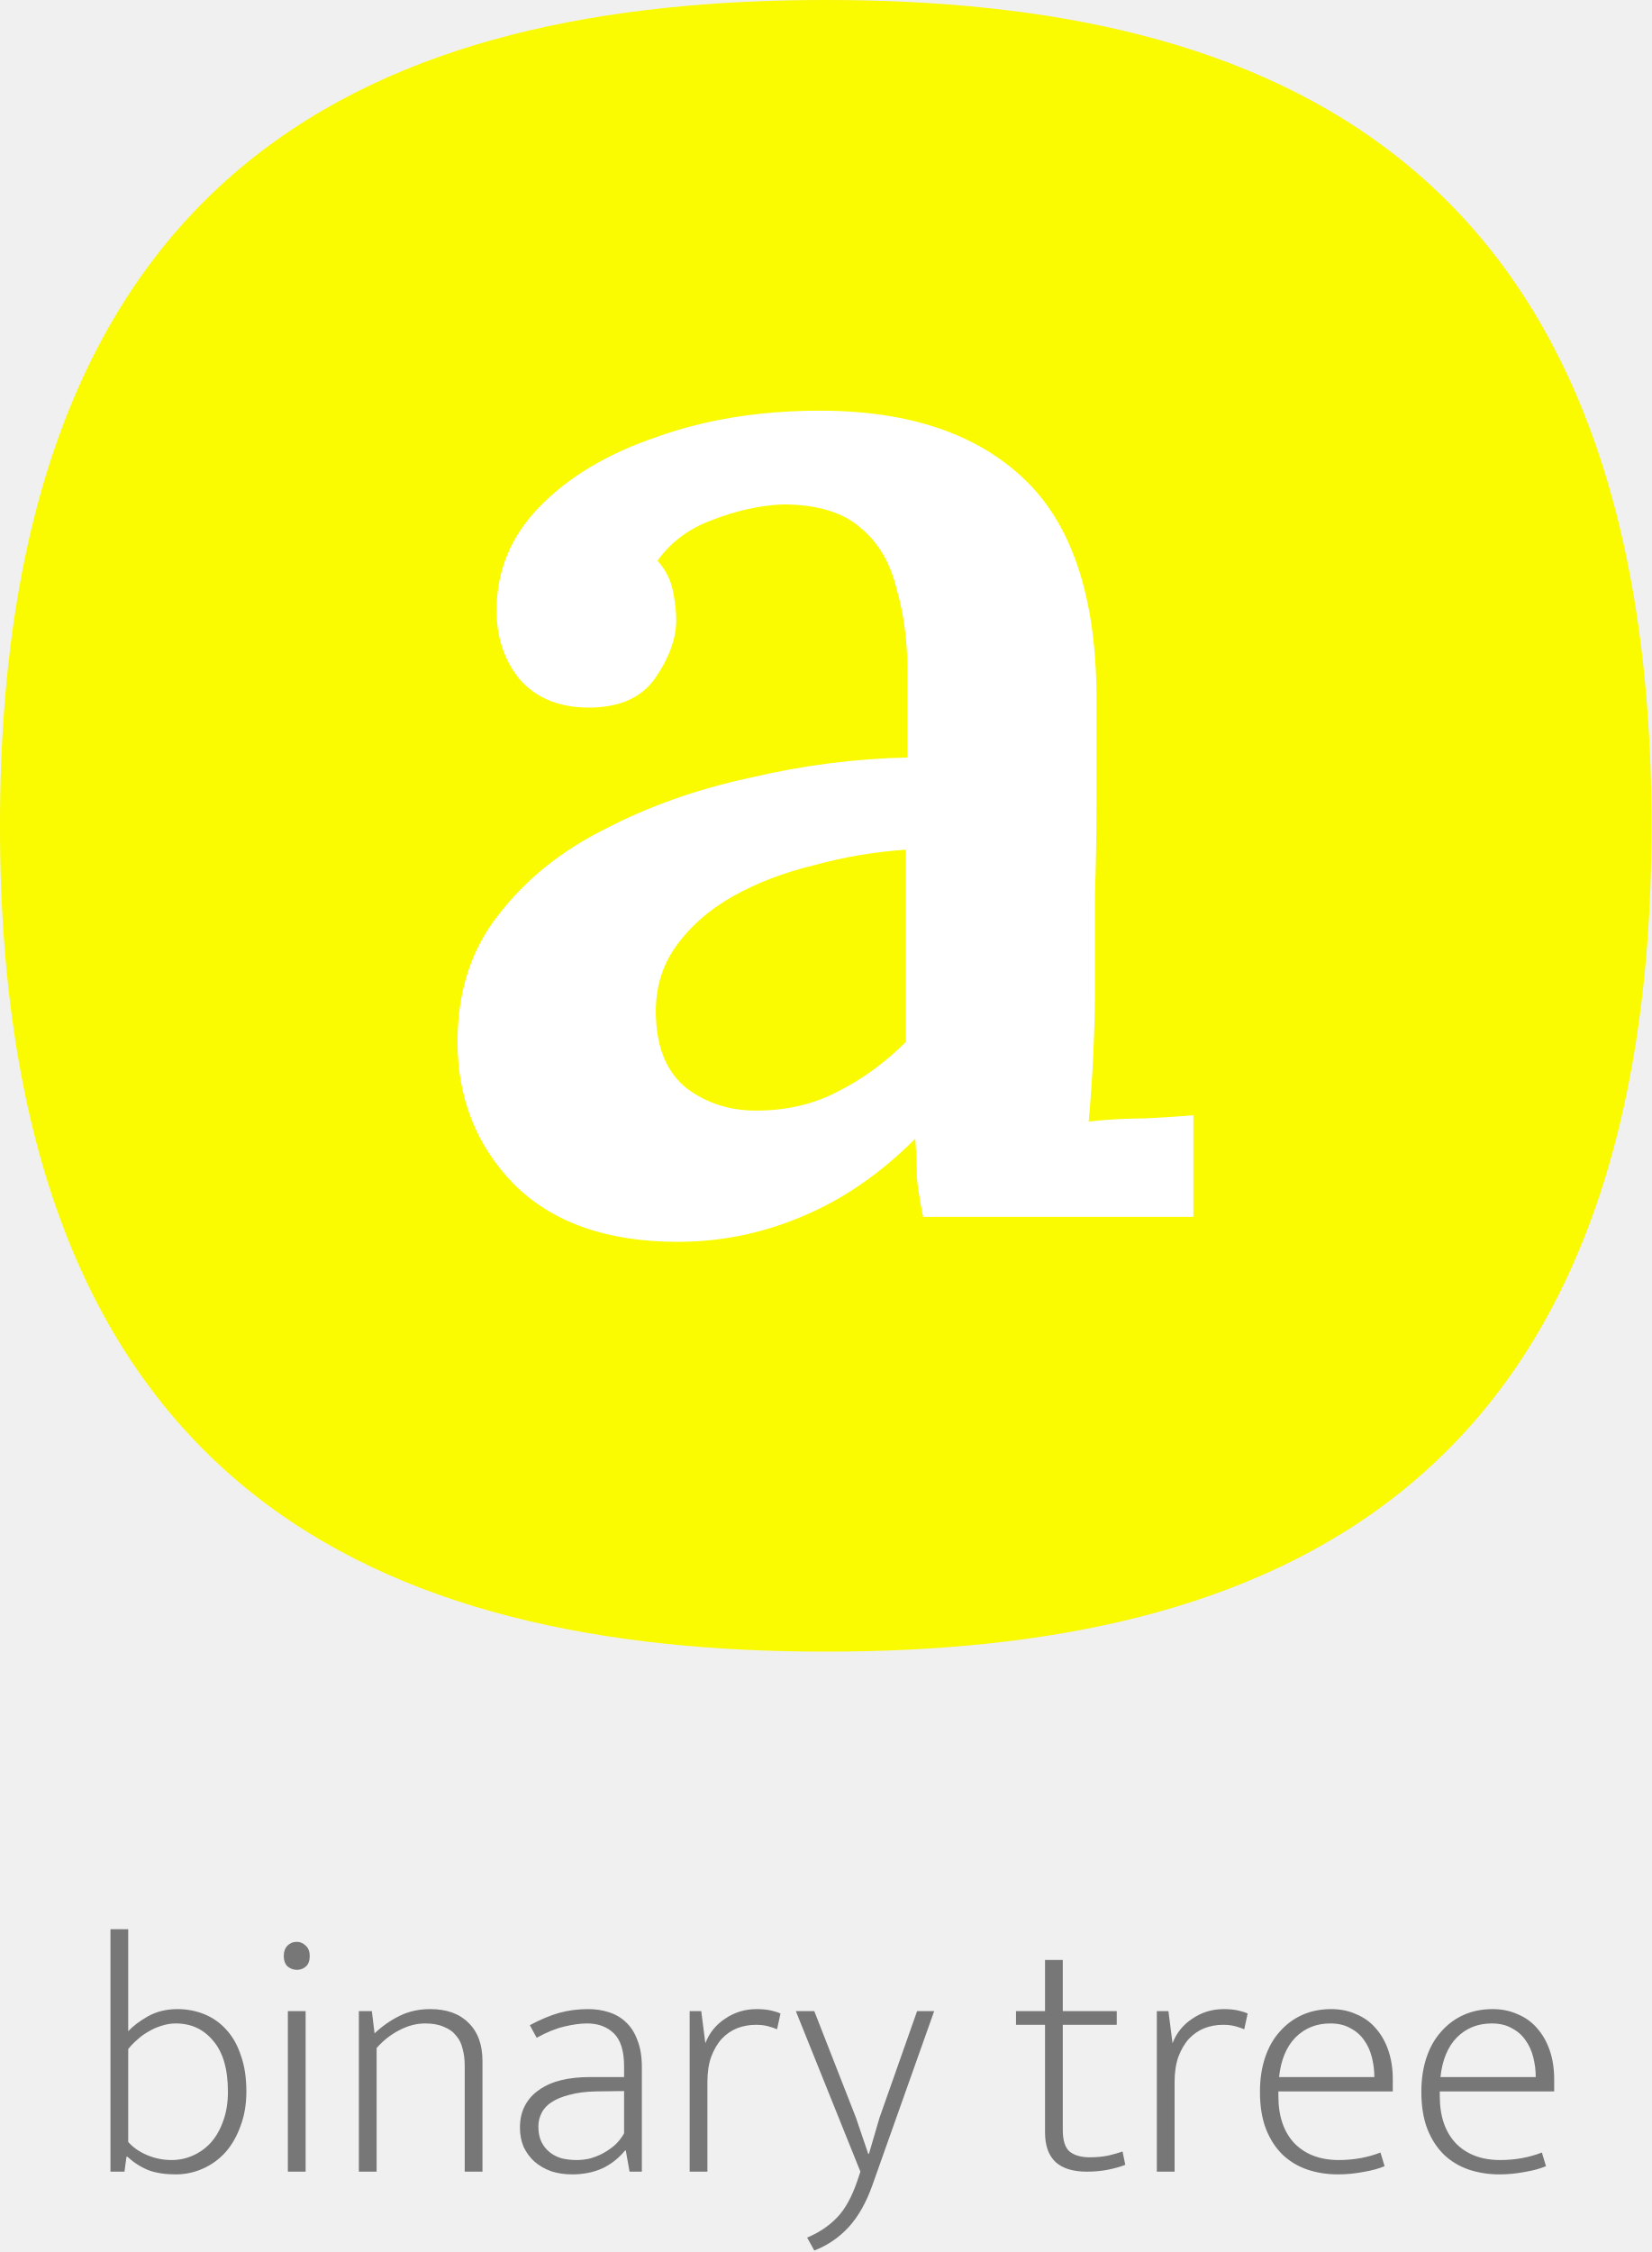
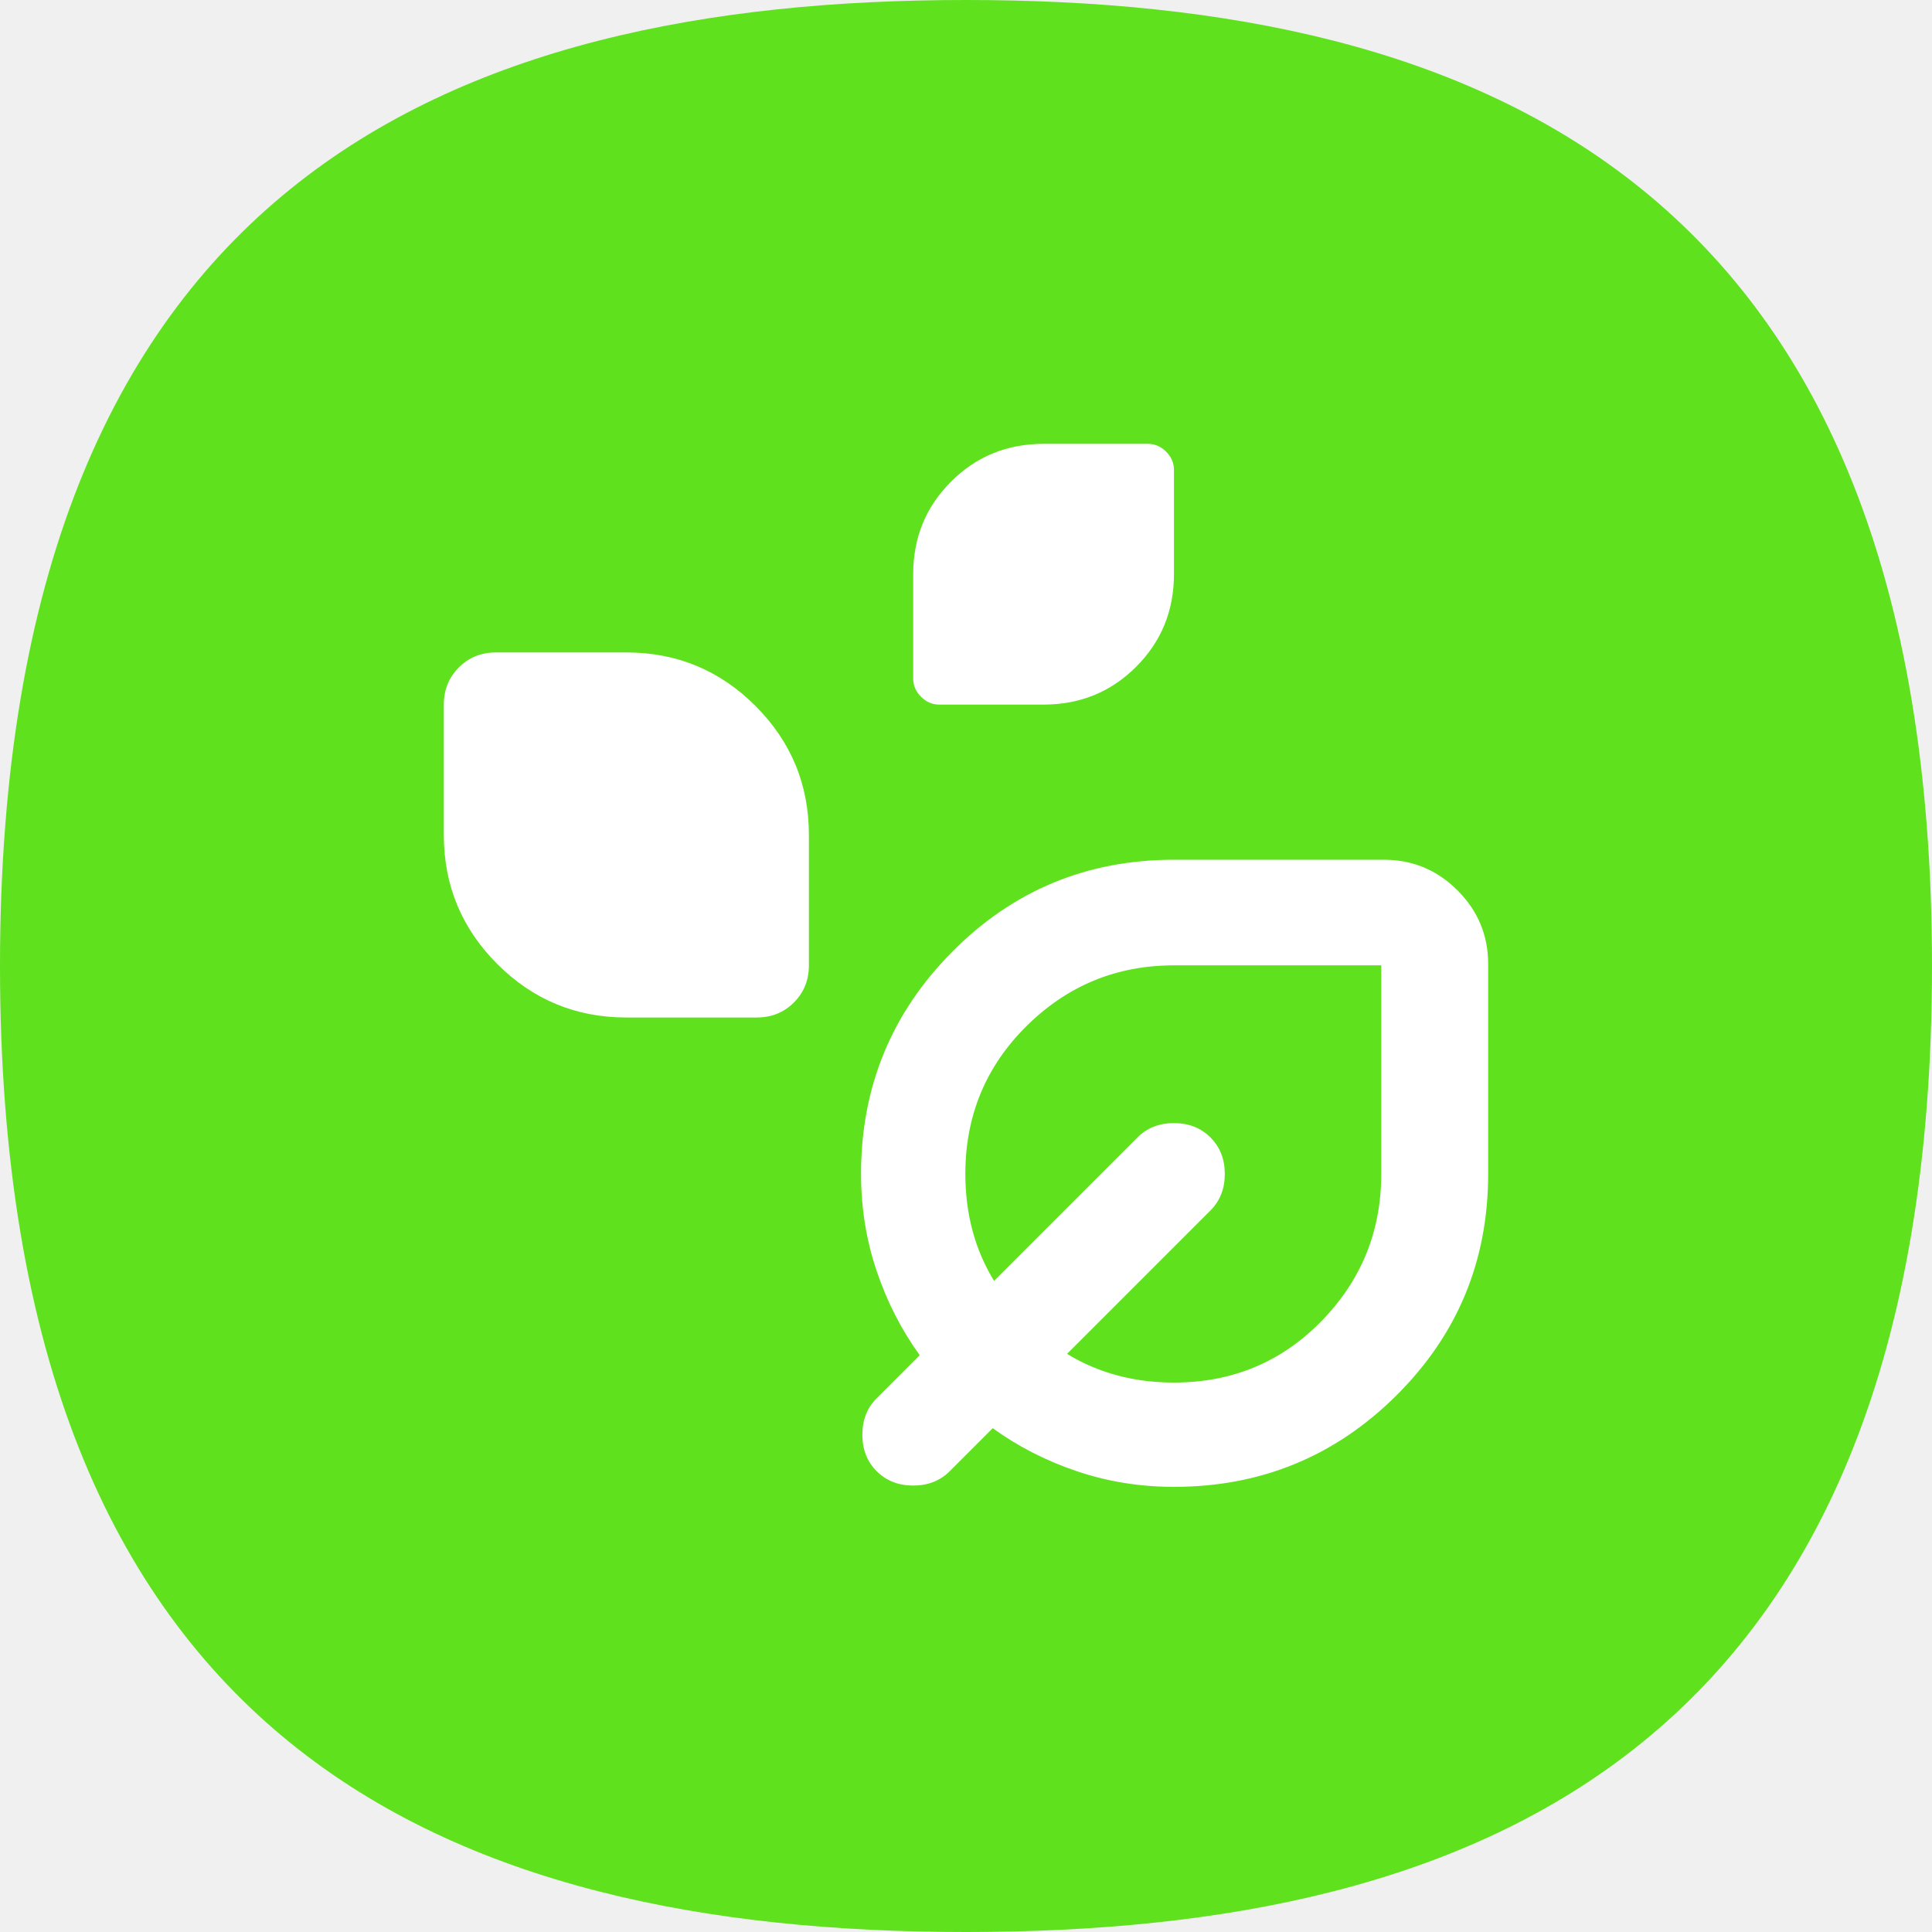
- <svg xmlns="http://www.w3.org/2000/svg" height="140" viewBox="0 0 740 1009" fill="none">
-   <path d="M110.389 937.045C110.389 942.757 109.522 947.908 107.788 952.498C106.156 957.088 103.912 961.015 101.056 964.279C98.2 967.441 94.834 969.889 90.958 971.623C87.082 973.357 83.002 974.224 78.718 974.224C74.026 974.224 69.997 973.612 66.631 972.388C63.265 971.062 60.052 969.022 56.992 966.268H56.686L55.768 973H49.495V864.37H57.451V910.117C59.593 907.771 62.551 905.527 66.325 903.385C70.201 901.243 74.587 900.172 79.483 900.172C83.767 900.172 87.796 900.937 91.57 902.467C95.344 903.997 98.608 906.292 101.362 909.352C104.218 912.412 106.411 916.288 107.941 920.98C109.573 925.57 110.389 930.925 110.389 937.045ZM102.127 937.198C102.127 927.1 99.934 919.501 95.548 914.401C91.264 909.199 85.654 906.598 78.718 906.598C76.576 906.598 74.434 906.955 72.292 907.669C70.252 908.281 68.314 909.148 66.478 910.27C64.642 911.29 62.959 912.514 61.429 913.942C59.899 915.268 58.573 916.645 57.451 918.073V959.689C59.491 962.035 62.245 963.973 65.713 965.503C69.283 967.033 73.006 967.798 76.882 967.798C80.248 967.798 83.41 967.135 86.368 965.809C89.428 964.483 92.131 962.545 94.477 959.995C96.823 957.343 98.659 954.13 99.985 950.356C101.413 946.48 102.127 942.094 102.127 937.198ZM128.983 973V901.09H136.939V973H128.983ZM133.114 882.577C131.482 882.577 130.054 882.067 128.83 881.047C127.708 879.925 127.147 878.395 127.147 876.457C127.147 874.417 127.708 872.836 128.83 871.714C129.952 870.592 131.329 870.031 132.961 870.031C134.491 870.031 135.817 870.592 136.939 871.714C138.163 872.734 138.775 874.315 138.775 876.457C138.775 878.497 138.214 880.027 137.092 881.047C135.97 882.067 134.644 882.577 133.114 882.577ZM168.75 973H160.794V901.09H166.608L167.832 911.035C171.3 907.771 175.023 905.17 179.001 903.232C183.081 901.192 187.671 900.172 192.771 900.172C200.115 900.172 205.827 902.212 209.907 906.292C214.089 910.372 216.18 916.084 216.18 923.428V973H208.224V925.417C208.224 922.765 207.918 920.317 207.306 918.073C206.796 915.727 205.827 913.738 204.399 912.106C203.073 910.372 201.237 909.046 198.891 908.128C196.647 907.108 193.842 906.598 190.476 906.598C186.6 906.598 182.724 907.618 178.848 909.658C175.074 911.596 171.708 914.248 168.75 917.614V973ZM237.404 907.363C242.198 904.813 246.584 902.977 250.562 901.855C254.642 900.733 258.977 900.172 263.567 900.172C266.831 900.172 269.891 900.631 272.747 901.549C275.705 902.467 278.255 903.946 280.397 905.986C282.641 908.026 284.375 910.729 285.599 914.095C286.925 917.359 287.588 921.388 287.588 926.182V973H282.08L280.397 963.514H280.091C277.133 967.084 273.665 969.787 269.687 971.623C265.709 973.357 261.272 974.224 256.376 974.224C253.01 974.224 249.899 973.765 247.043 972.847C244.187 971.827 241.688 970.399 239.546 968.563C237.506 966.727 235.874 964.534 234.65 961.984C233.528 959.332 232.967 956.425 232.967 953.263C232.967 949.489 233.732 946.174 235.262 943.318C236.792 940.462 238.934 938.116 241.688 936.28C244.442 934.342 247.706 932.914 251.48 931.996C255.356 931.078 259.64 930.619 264.332 930.619H279.632V925.876C279.632 918.94 278.102 913.993 275.042 911.035C271.982 908.077 268.004 906.598 263.108 906.598C260.15 906.598 256.733 907.057 252.857 907.975C248.981 908.893 244.85 910.576 240.464 913.024L237.404 907.363ZM279.632 936.892L266.933 937.045C262.343 937.147 258.416 937.657 255.152 938.575C251.888 939.391 249.185 940.513 247.043 941.941C245.003 943.267 243.524 944.899 242.606 946.837C241.688 948.673 241.229 950.662 241.229 952.804C241.229 955.456 241.688 957.751 242.606 959.689C243.524 961.525 244.748 963.055 246.278 964.279C247.808 965.503 249.593 966.421 251.633 967.033C253.775 967.543 256.019 967.798 258.365 967.798C260.201 967.798 262.088 967.594 264.026 967.186C265.964 966.676 267.851 965.962 269.687 965.044C271.625 964.024 273.461 962.8 275.195 961.372C276.929 959.842 278.408 958.006 279.632 955.864V936.892ZM309.006 973V901.09H314.208L316.044 915.472C317.778 910.882 320.736 907.21 324.918 904.456C329.1 901.6 333.792 900.172 338.994 900.172C341.442 900.172 343.584 900.376 345.42 900.784C347.256 901.192 348.684 901.651 349.704 902.161L348.174 909.199C346.95 908.689 345.573 908.23 344.043 907.822C342.513 907.414 340.728 907.21 338.688 907.21C335.73 907.21 332.925 907.72 330.273 908.74C327.723 909.76 325.428 911.341 323.388 913.483C321.45 915.625 319.869 918.328 318.645 921.592C317.523 924.754 316.962 928.528 316.962 932.914V973H309.006ZM356.596 901.09H364.858L383.524 948.826L389.032 965.044H389.338L394.081 948.826L410.911 901.09H418.561L390.868 979.12C388.114 986.872 384.595 993.094 380.311 997.786C376.027 1002.48 370.876 1006 364.858 1008.34L361.645 1002.53C366.847 1000.39 371.284 997.429 374.956 993.655C378.628 989.881 381.688 984.373 384.136 977.131L385.513 973L356.596 901.09ZM500.373 907.21H476.199V954.334C476.199 959.128 477.27 962.392 479.412 964.126C481.554 965.758 484.512 966.574 488.286 966.574C491.244 966.574 493.998 966.319 496.548 965.809C499.098 965.197 501.24 964.585 502.974 963.973L504.198 969.94C502.158 970.756 499.659 971.47 496.701 972.082C493.743 972.694 490.479 973 486.909 973C480.789 973 476.148 971.572 472.986 968.716C469.824 965.758 468.243 961.321 468.243 955.405V907.21H455.238V901.09H468.243V878.14H476.199V901.09H500.373V907.21ZM518.335 973V901.09H523.537L525.373 915.472C527.107 910.882 530.065 907.21 534.247 904.456C538.429 901.6 543.121 900.172 548.323 900.172C550.771 900.172 552.913 900.376 554.749 900.784C556.585 901.192 558.013 901.651 559.033 902.161L557.503 909.199C556.279 908.689 554.902 908.23 553.372 907.822C551.842 907.414 550.057 907.21 548.017 907.21C545.059 907.21 542.254 907.72 539.602 908.74C537.052 909.76 534.757 911.341 532.717 913.483C530.779 915.625 529.198 918.328 527.974 921.592C526.852 924.754 526.291 928.528 526.291 932.914V973H518.335ZM624.055 937.045H572.8V939.187C572.8 948.163 575.197 955.201 579.991 960.301C584.887 965.299 591.517 967.798 599.881 967.798C606.511 967.798 612.733 966.676 618.547 964.432L620.383 970.552C617.731 971.674 614.518 972.541 610.744 973.153C607.072 973.867 603.298 974.224 599.422 974.224C594.628 974.224 590.089 973.51 585.805 972.082C581.623 970.654 577.951 968.461 574.789 965.503C571.627 962.443 569.128 958.618 567.292 954.028C565.456 949.336 564.538 943.726 564.538 937.198C564.538 931.588 565.303 926.488 566.833 921.898C568.363 917.308 570.556 913.432 573.412 910.27C576.268 907.006 579.634 904.507 583.51 902.773C587.386 901.039 591.721 900.172 596.515 900.172C600.595 900.172 604.318 900.937 607.684 902.467C611.152 903.895 614.059 905.986 616.405 908.74C618.853 911.494 620.74 914.809 622.066 918.685C623.392 922.561 624.055 926.845 624.055 931.537V937.045ZM615.793 930.619C615.793 927.661 615.436 924.754 614.722 921.898C614.008 918.94 612.835 916.339 611.203 914.095C609.673 911.851 607.633 910.066 605.083 908.74C602.635 907.312 599.626 906.598 596.056 906.598C589.834 906.598 584.632 908.689 580.45 912.871C576.37 917.053 573.922 922.969 573.106 930.619H615.793ZM696.372 937.045H645.117V939.187C645.117 948.163 647.514 955.201 652.308 960.301C657.204 965.299 663.834 967.798 672.198 967.798C678.828 967.798 685.05 966.676 690.864 964.432L692.7 970.552C690.048 971.674 686.835 972.541 683.061 973.153C679.389 973.867 675.615 974.224 671.739 974.224C666.945 974.224 662.406 973.51 658.122 972.082C653.94 970.654 650.268 968.461 647.106 965.503C643.944 962.443 641.445 958.618 639.609 954.028C637.773 949.336 636.855 943.726 636.855 937.198C636.855 931.588 637.62 926.488 639.15 921.898C640.68 917.308 642.873 913.432 645.729 910.27C648.585 907.006 651.951 904.507 655.827 902.773C659.703 901.039 664.038 900.172 668.832 900.172C672.912 900.172 676.635 900.937 680.001 902.467C683.469 903.895 686.376 905.986 688.722 908.74C691.17 911.494 693.057 914.809 694.383 918.685C695.709 922.561 696.372 926.845 696.372 931.537V937.045ZM688.11 930.619C688.11 927.661 687.753 924.754 687.039 921.898C686.325 918.94 685.152 916.339 683.52 914.095C681.99 911.851 679.95 910.066 677.4 908.74C674.952 907.312 671.943 906.598 668.373 906.598C662.151 906.598 656.949 908.689 652.767 912.871C648.687 917.053 646.239 922.969 645.423 930.619H688.11Z" fill="#777777" />
-   <path d="M0 370C0 70 173 0 370 0C567 0 740 70 740 370C740 670 567 740 370 740C173 740 0 670 0 370Z" fill="#FAFA00" />
-   <path d="M413.6 545.2C412.2 538.2 411.267 532.367 410.8 527.7C410.8 522.567 410.567 516.733 410.1 510.2C394.233 526.067 377.2 537.733 359 545.2C341.267 552.667 322.833 556.4 303.7 556.4C271.967 556.4 247.467 547.767 230.2 530.5C213.4 513.233 205 492 205 466.8C205 444.4 211.067 425.5 223.2 410.1C235.333 394.233 251.2 381.4 270.8 371.6C290.4 361.333 312.1 353.633 335.9 348.5C359.7 342.9 383.267 339.867 406.6 339.4V300.9C406.6 287.367 404.967 275 401.7 263.8C398.9 252.133 393.533 243.033 385.6 236.5C377.667 229.5 366 226 350.6 226C340.333 226.467 329.833 228.8 319.1 233C308.833 236.733 300.667 242.8 294.6 251.2C298.333 255.4 300.667 260.067 301.6 265.2C302.533 269.867 303 274.067 303 277.8C303 286.2 299.733 295.067 293.2 304.4C286.667 313.267 276.167 317.467 261.7 317C249.1 316.533 239.3 312.1 232.3 303.7C225.767 295.3 222.5 285.267 222.5 273.6C222.5 255.867 228.8 240.467 241.4 227.4C254.467 213.867 271.967 203.367 293.9 195.9C315.833 187.967 340.333 184 367.4 184C407.533 184 438.333 194.5 459.8 215.5C481.267 236.5 491.767 270.1 491.3 316.3C491.3 332.633 491.3 347.567 491.3 361.1C491.3 374.167 491.067 387.467 490.6 401C490.6 414.067 490.6 428.767 490.6 445.1C490.6 452.1 490.367 460.967 489.9 471.7C489.433 481.967 488.733 492.233 487.8 502.5C496.2 501.567 504.6 501.1 513 501.1C521.867 500.633 529.1 500.167 534.7 499.7V545.2H413.6ZM405.9 380.7C391.9 381.633 378.133 383.967 364.6 387.7C351.067 390.967 338.933 395.633 328.2 401.7C317.467 407.767 308.833 415.467 302.3 424.8C296.233 433.667 293.433 443.933 293.9 455.6C294.367 470.067 299.033 480.8 307.9 487.8C316.767 494.333 327.033 497.6 338.7 497.6C352.233 497.6 364.367 494.8 375.1 489.2C386.3 483.6 396.567 476.133 405.9 466.8C405.9 462.133 405.9 457.233 405.9 452.1C405.9 446.967 405.9 441.833 405.9 436.7C405.9 430.167 405.9 422 405.9 412.2C405.9 402.4 405.9 391.9 405.9 380.7Z" fill="white" />
+ <svg xmlns="http://www.w3.org/2000/svg" width="100" height="100" viewBox="0 0 740 740" fill="#5FE11E">
+   <path d="M0 370C0 70 173 0 370 0C567 0 740 70 740 370C740 670 567 740 370 740C173 740 0 670 0 370Z" />
+   <path d="M359.763 269.875C357.099 269.875 354.769 268.876 352.772 266.879C350.774 264.881 349.775 262.551 349.775 259.888V219.938C349.775 205.955 354.603 194.137 364.257 184.482C373.912 174.827 385.73 170 399.713 170H439.663C442.326 170 444.657 170.999 446.654 172.996C448.652 174.994 449.65 177.324 449.65 179.988V219.938C449.65 233.92 444.823 245.739 435.169 255.393C425.514 265.048 413.695 269.875 399.713 269.875H359.763ZM239.913 389.725C220.603 389.725 204.124 382.901 190.474 369.251C176.825 355.601 170 339.122 170 319.813V269.875C170 264.216 171.914 259.471 175.743 255.643C179.571 251.814 184.315 249.9 189.975 249.9H239.913C259.222 249.9 275.701 256.725 289.351 270.375C303 284.024 309.825 300.504 309.825 319.813V369.75C309.825 375.41 307.911 380.154 304.082 383.983C300.254 387.811 295.51 389.725 289.85 389.725H239.913ZM449.65 569.501C436.667 569.501 424.265 567.503 412.447 563.508C400.628 559.513 389.892 554.02 380.237 547.029L363.758 563.508C360.096 567.17 355.435 569.001 349.775 569.001C344.116 569.001 339.455 567.17 335.793 563.508C332.131 559.846 330.3 555.185 330.3 549.526C330.3 543.866 332.131 539.205 335.793 535.543L352.272 519.064C345.281 509.409 339.788 498.672 335.793 486.854C331.798 475.035 329.8 462.634 329.8 449.65C329.8 416.359 341.452 387.978 364.757 364.507C388.061 341.036 416.359 329.301 449.65 329.301H530.05C541.036 329.301 550.441 333.213 558.265 341.036C566.088 348.86 570 358.265 570 369.251V449.65C570 482.942 558.265 511.24 534.794 534.544C511.323 557.849 482.942 569.501 449.65 569.501ZM449.65 529.551C471.956 529.551 490.766 521.727 506.08 506.08C521.394 490.433 529.051 471.623 529.051 449.65V369.75H449.65C427.678 369.75 408.868 377.491 393.221 392.971C377.574 408.452 369.75 427.345 369.75 449.65C369.75 457.308 370.666 464.548 372.497 471.373C374.328 478.198 377.074 484.607 380.737 490.599L435.668 435.668C439.33 432.006 443.991 430.175 449.65 430.175C455.31 430.175 459.971 432.006 463.633 435.668C467.295 439.33 469.126 443.991 469.126 449.65C469.126 455.31 467.295 459.971 463.633 463.633L408.702 518.564C414.694 522.226 421.103 524.973 427.928 526.804C434.752 528.635 441.993 529.551 449.65 529.551Z" fill="white" />
</svg>
